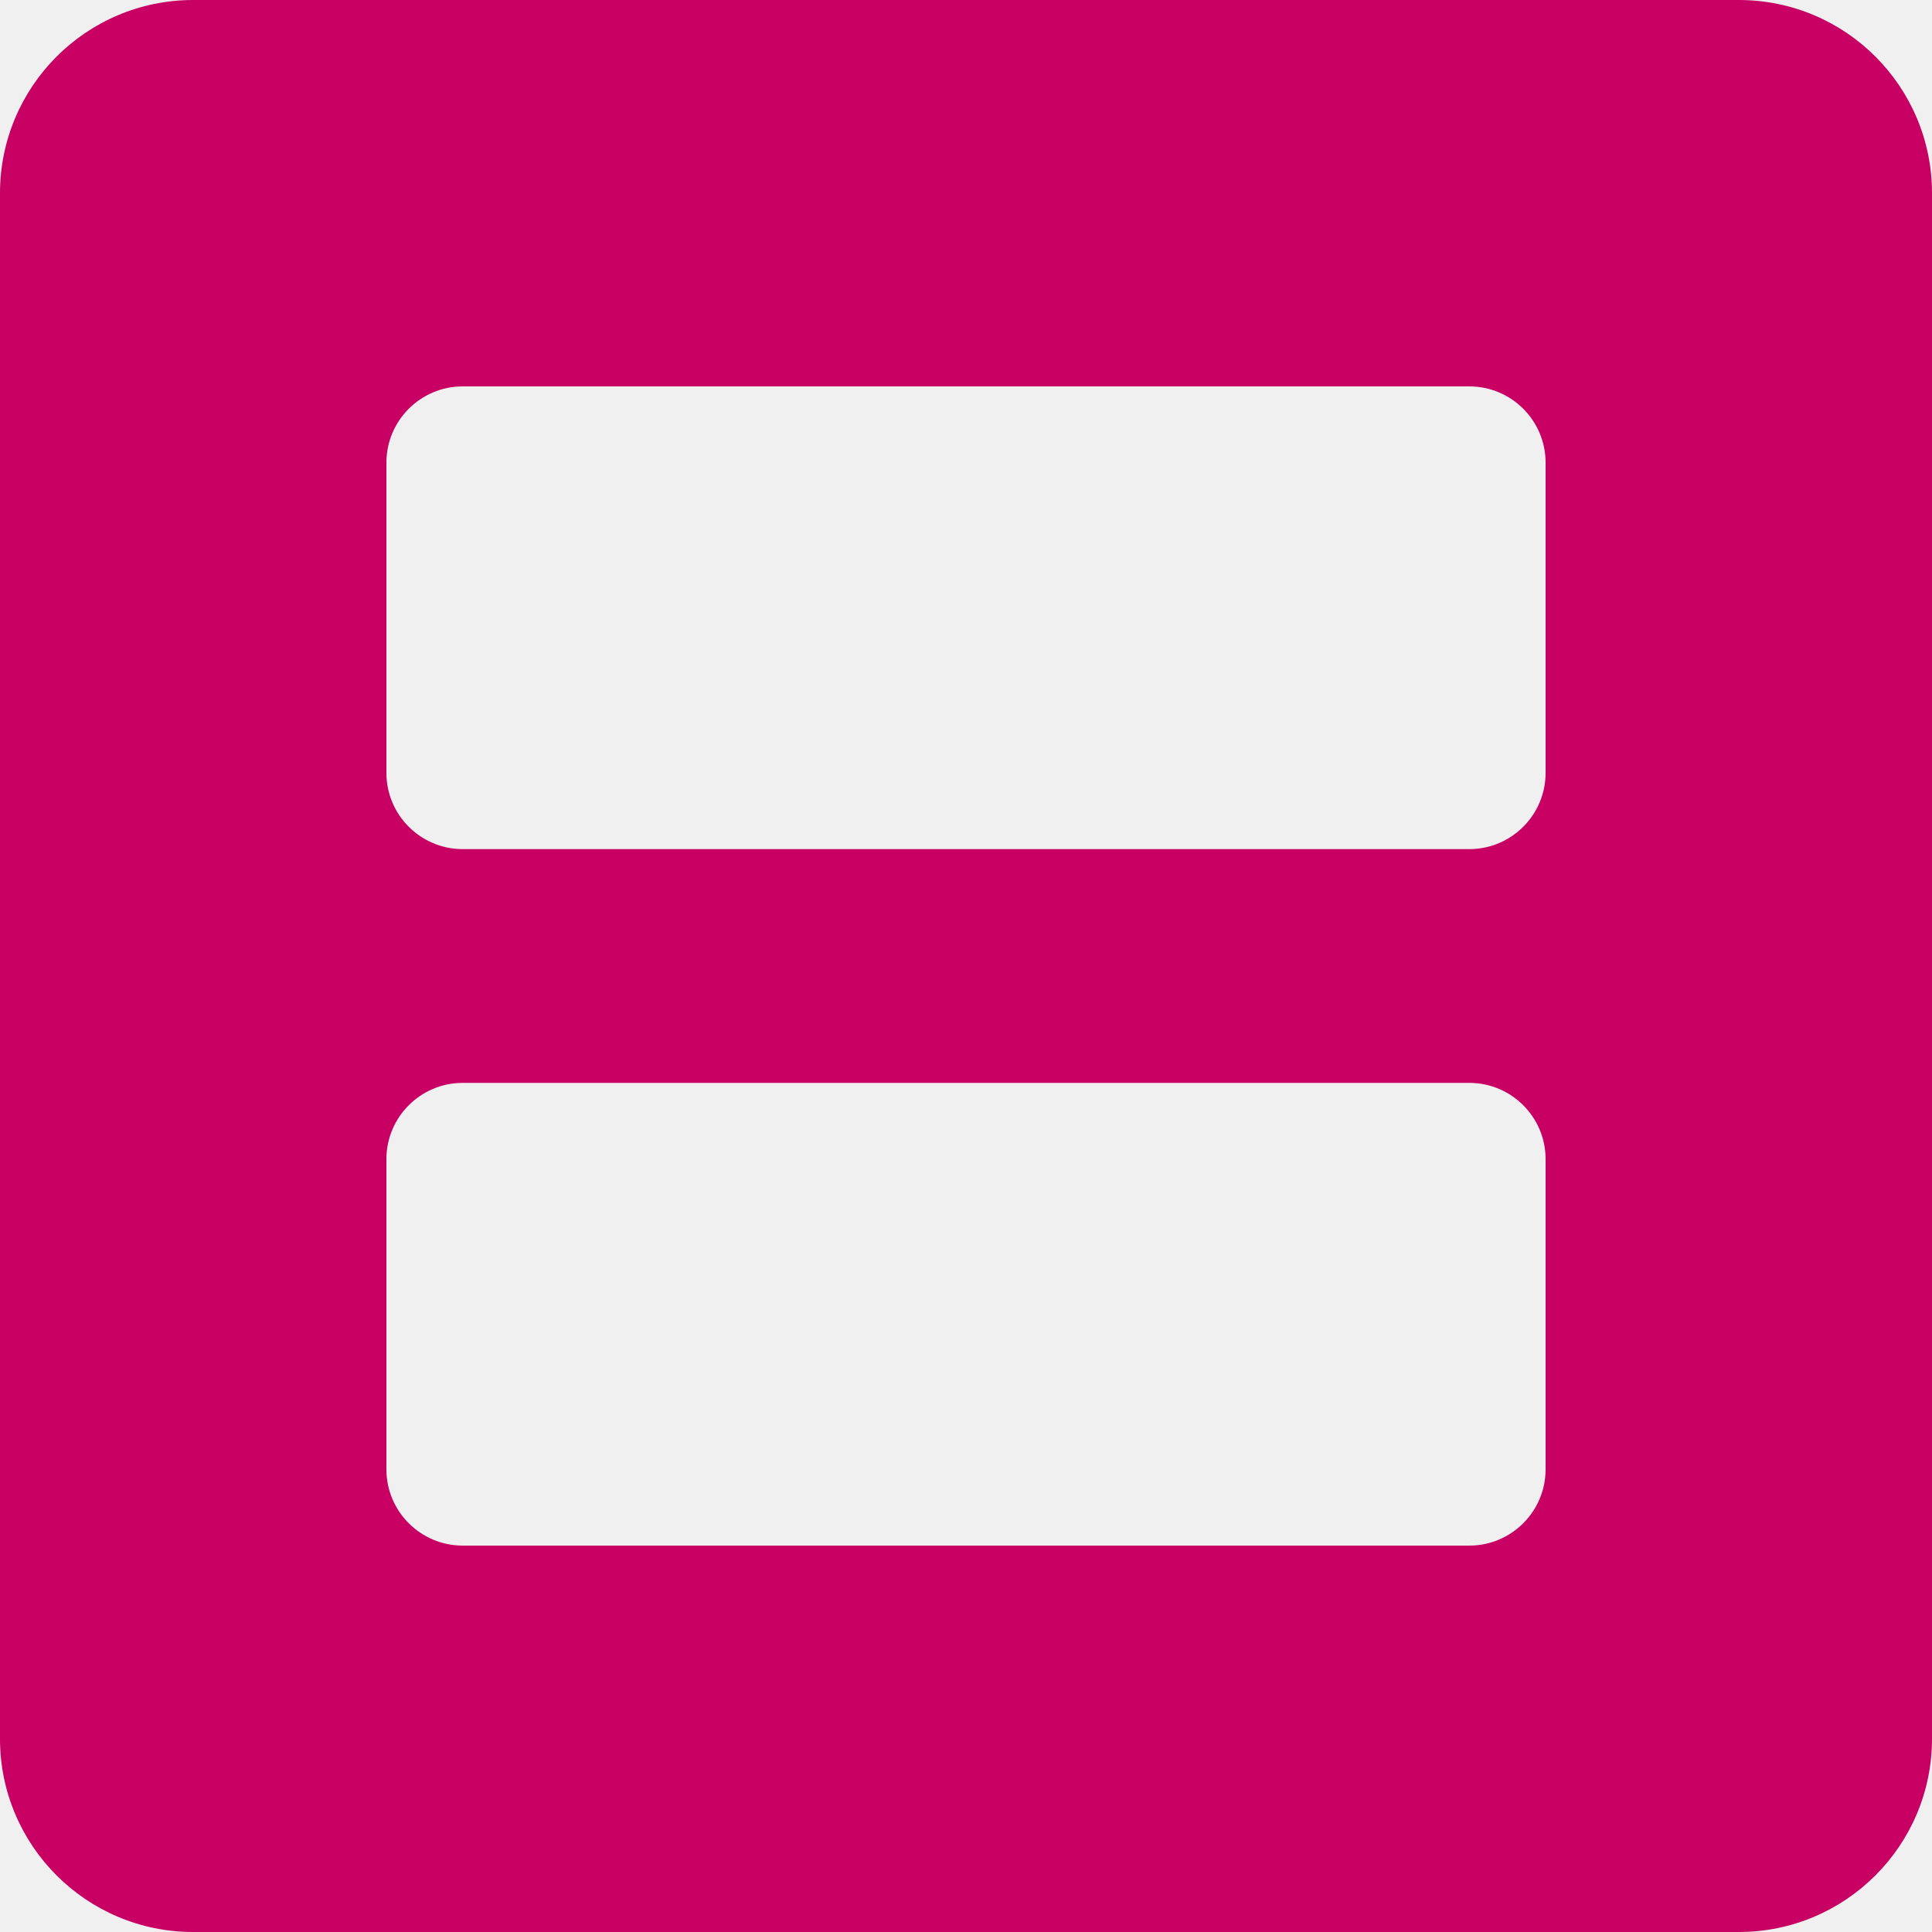
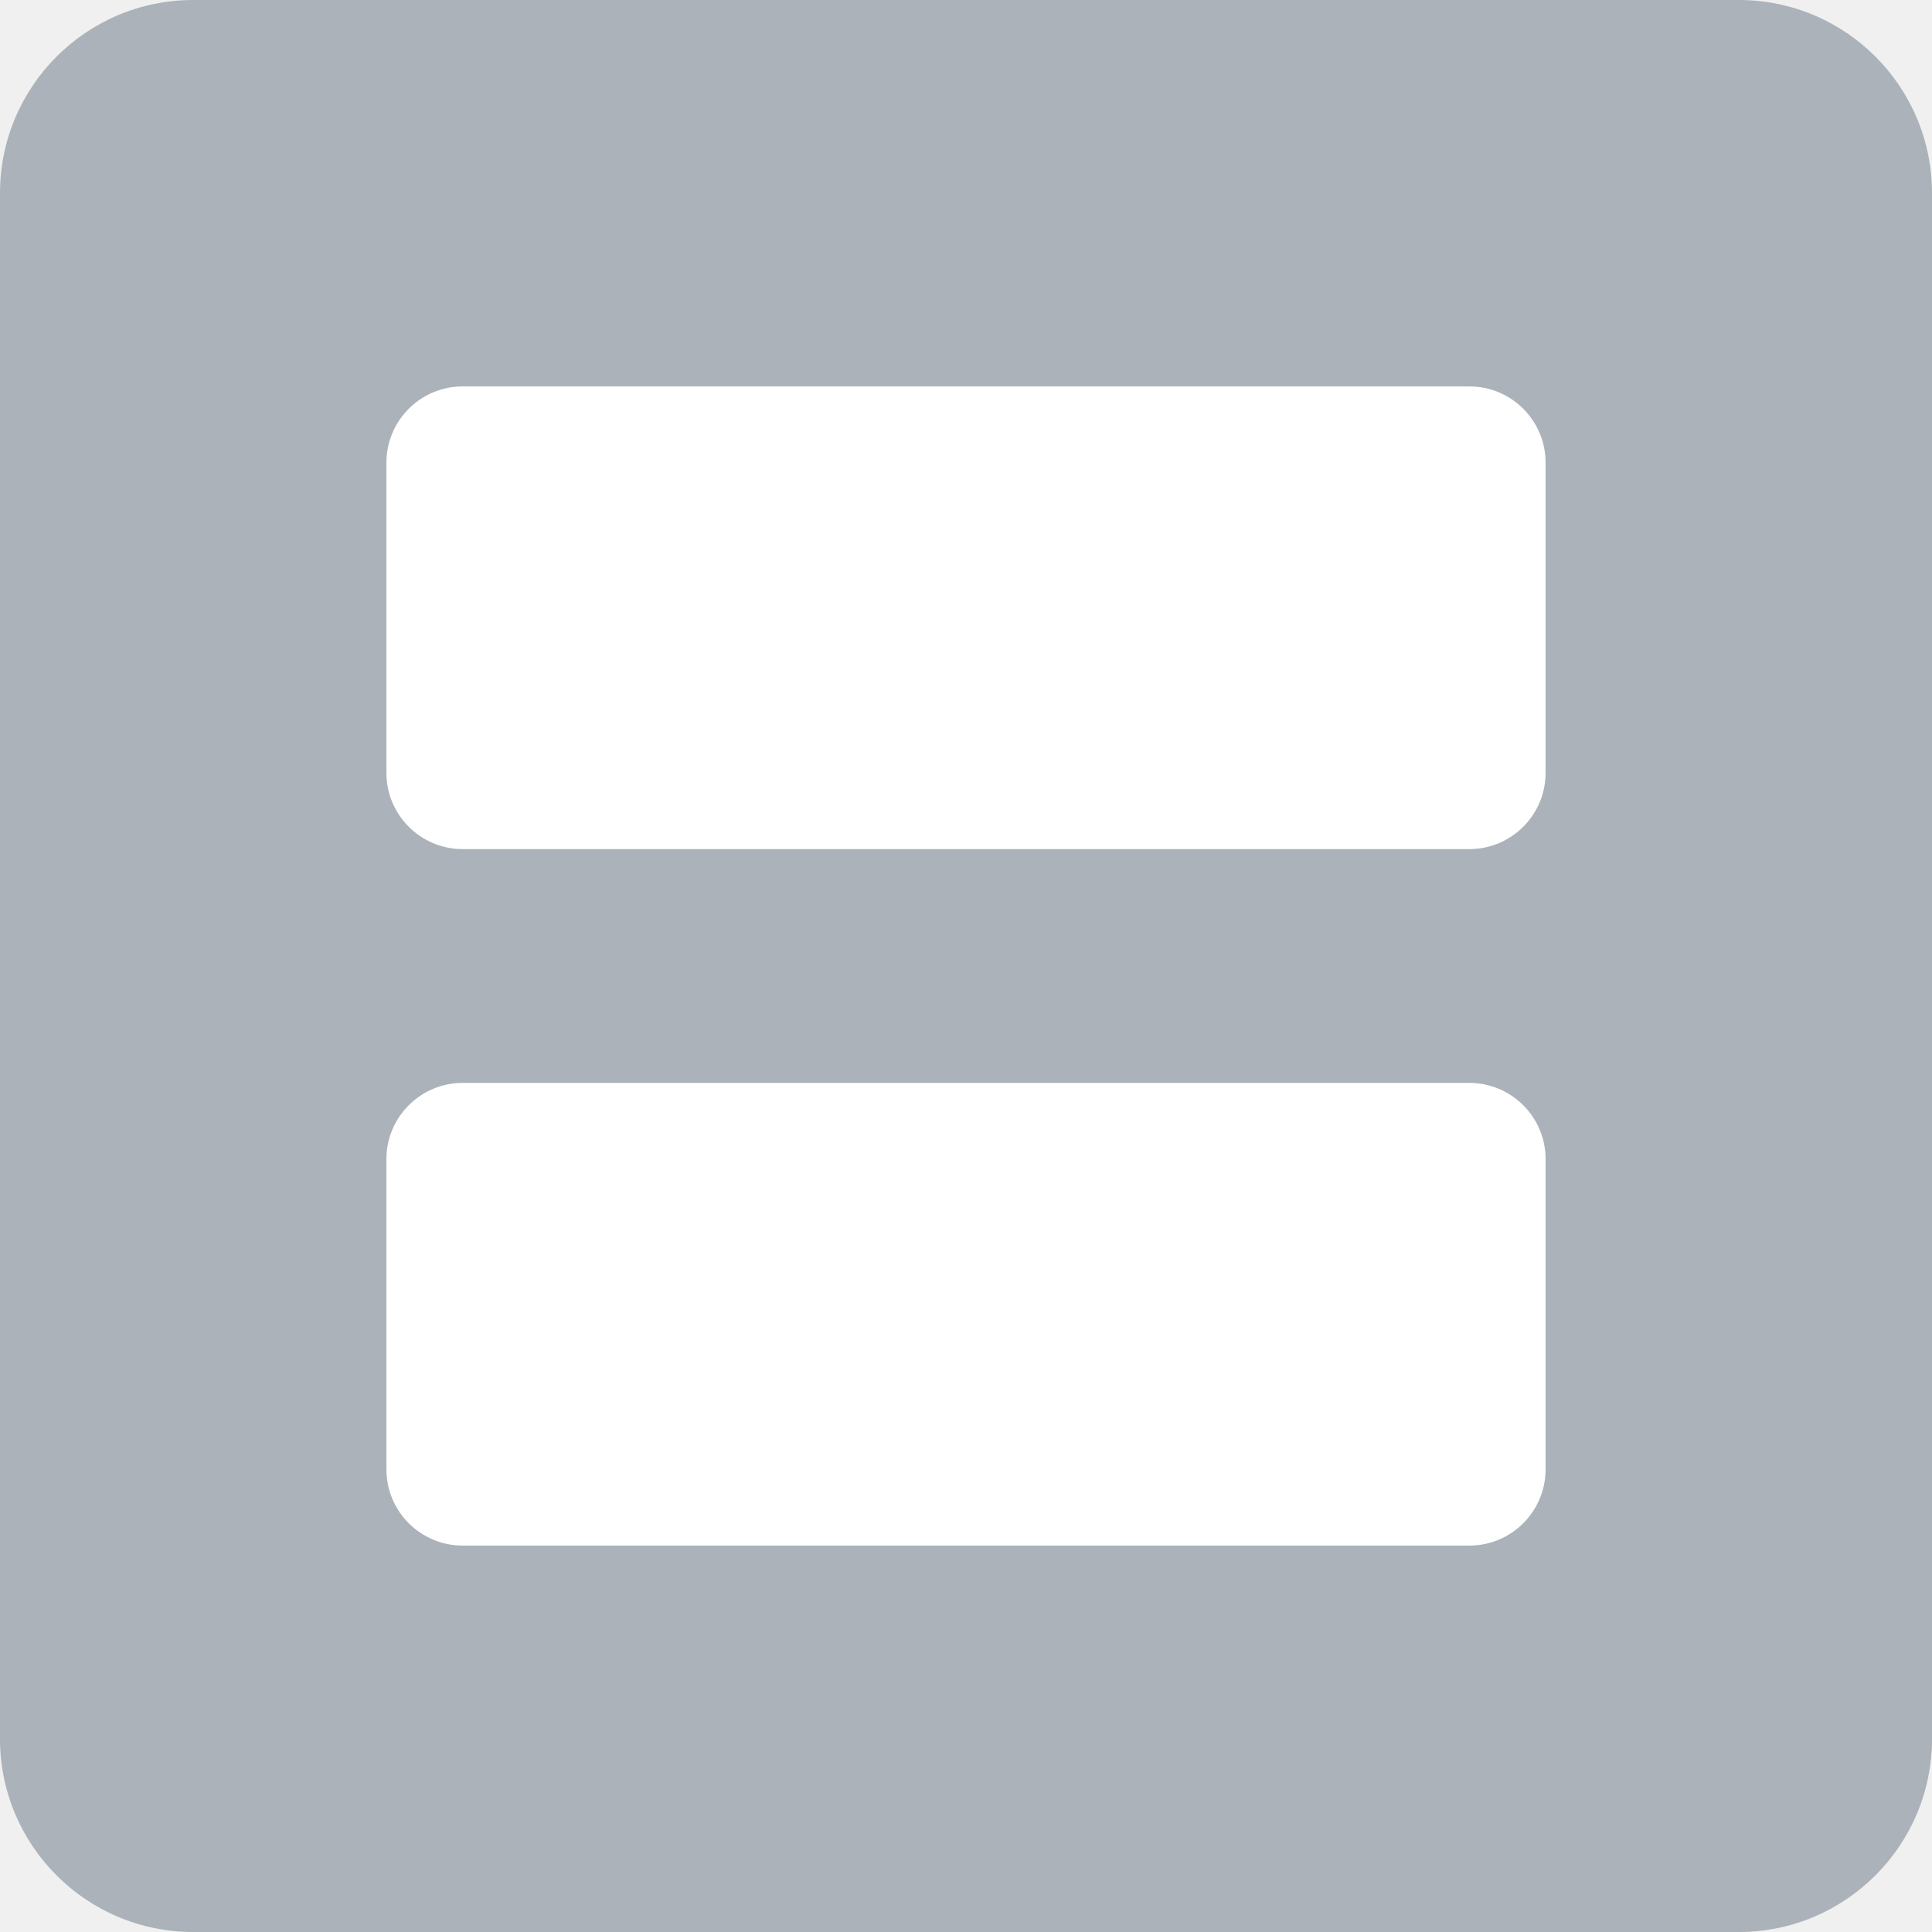
<svg xmlns="http://www.w3.org/2000/svg" viewBox="0 0 10 10" height="10" width="10" id="svg2" version="1.1">
  <defs id="defs6" />
-   <rect style="fill:#c80064;fill-opacity:1;stroke:#c8c8c8;stroke-width:0;stroke-miterlimit:4;stroke-dasharray:none;stroke-opacity:1" id="rect819-3" width="10" height="10" x="5e-07" y="5e-07" ry="1" />
-   <rect style="fill:#f0f0f0;fill-opacity:1;stroke-width:1.094" id="rect878-7" width="6" height="2.395" x="2" y="5.605" ry="0.395" />
-   <rect style="fill:#f0f0f0;fill-opacity:1;stroke-width:1.094" id="rect878-7-1" width="6" height="2.395" x="2" y="2" ry="0.395" />
+   <rect style="fill:#abb2b9;fill-opacity:1;stroke:#c8c8c8;stroke-width:0;stroke-miterlimit:4;stroke-dasharray:none;stroke-opacity:1" id="rect819-3" width="10" height="10" x="5e-07" y="5e-07" ry="1" />
+   <rect style="fill:#ffffff;fill-opacity:1;stroke-width:1.094" id="rect878-7" width="6" height="2.395" x="2" y="5.605" ry="0.395" />
+   <rect style="fill:#ffffff;fill-opacity:1;stroke-width:1.094" id="rect878-7-1" width="6" height="2.395" x="2" y="2" ry="0.395" />
</svg>
